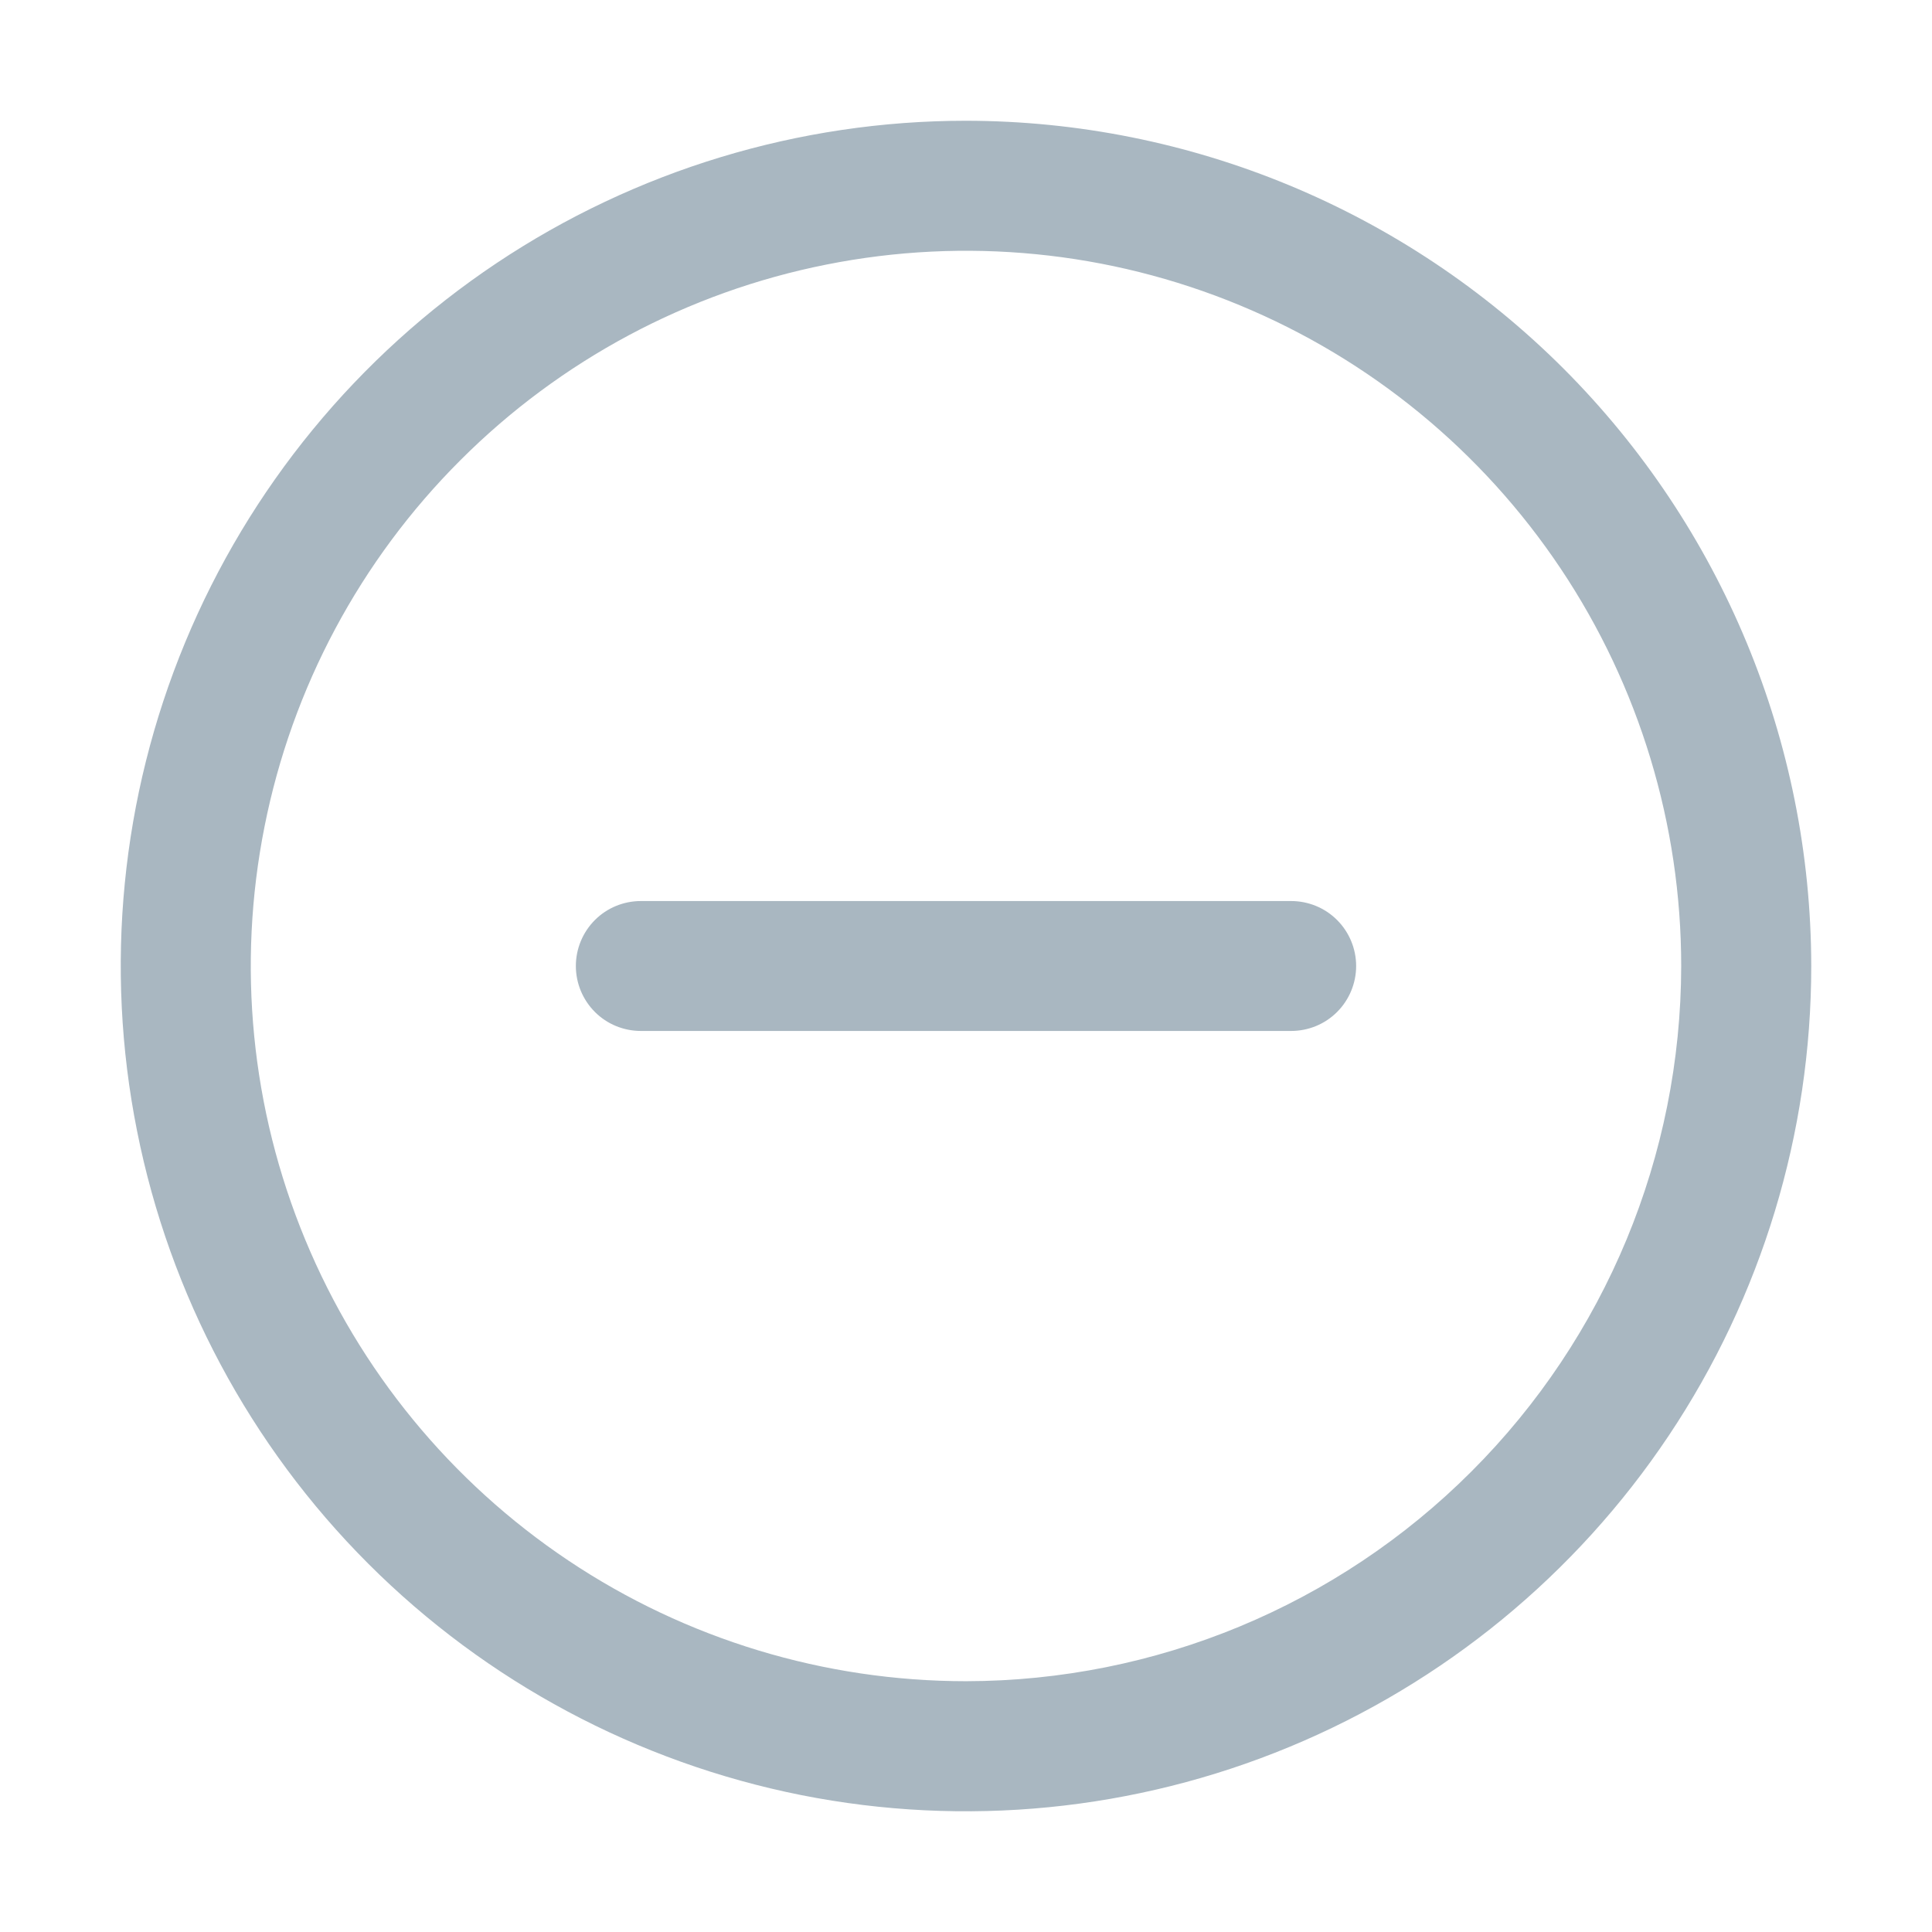
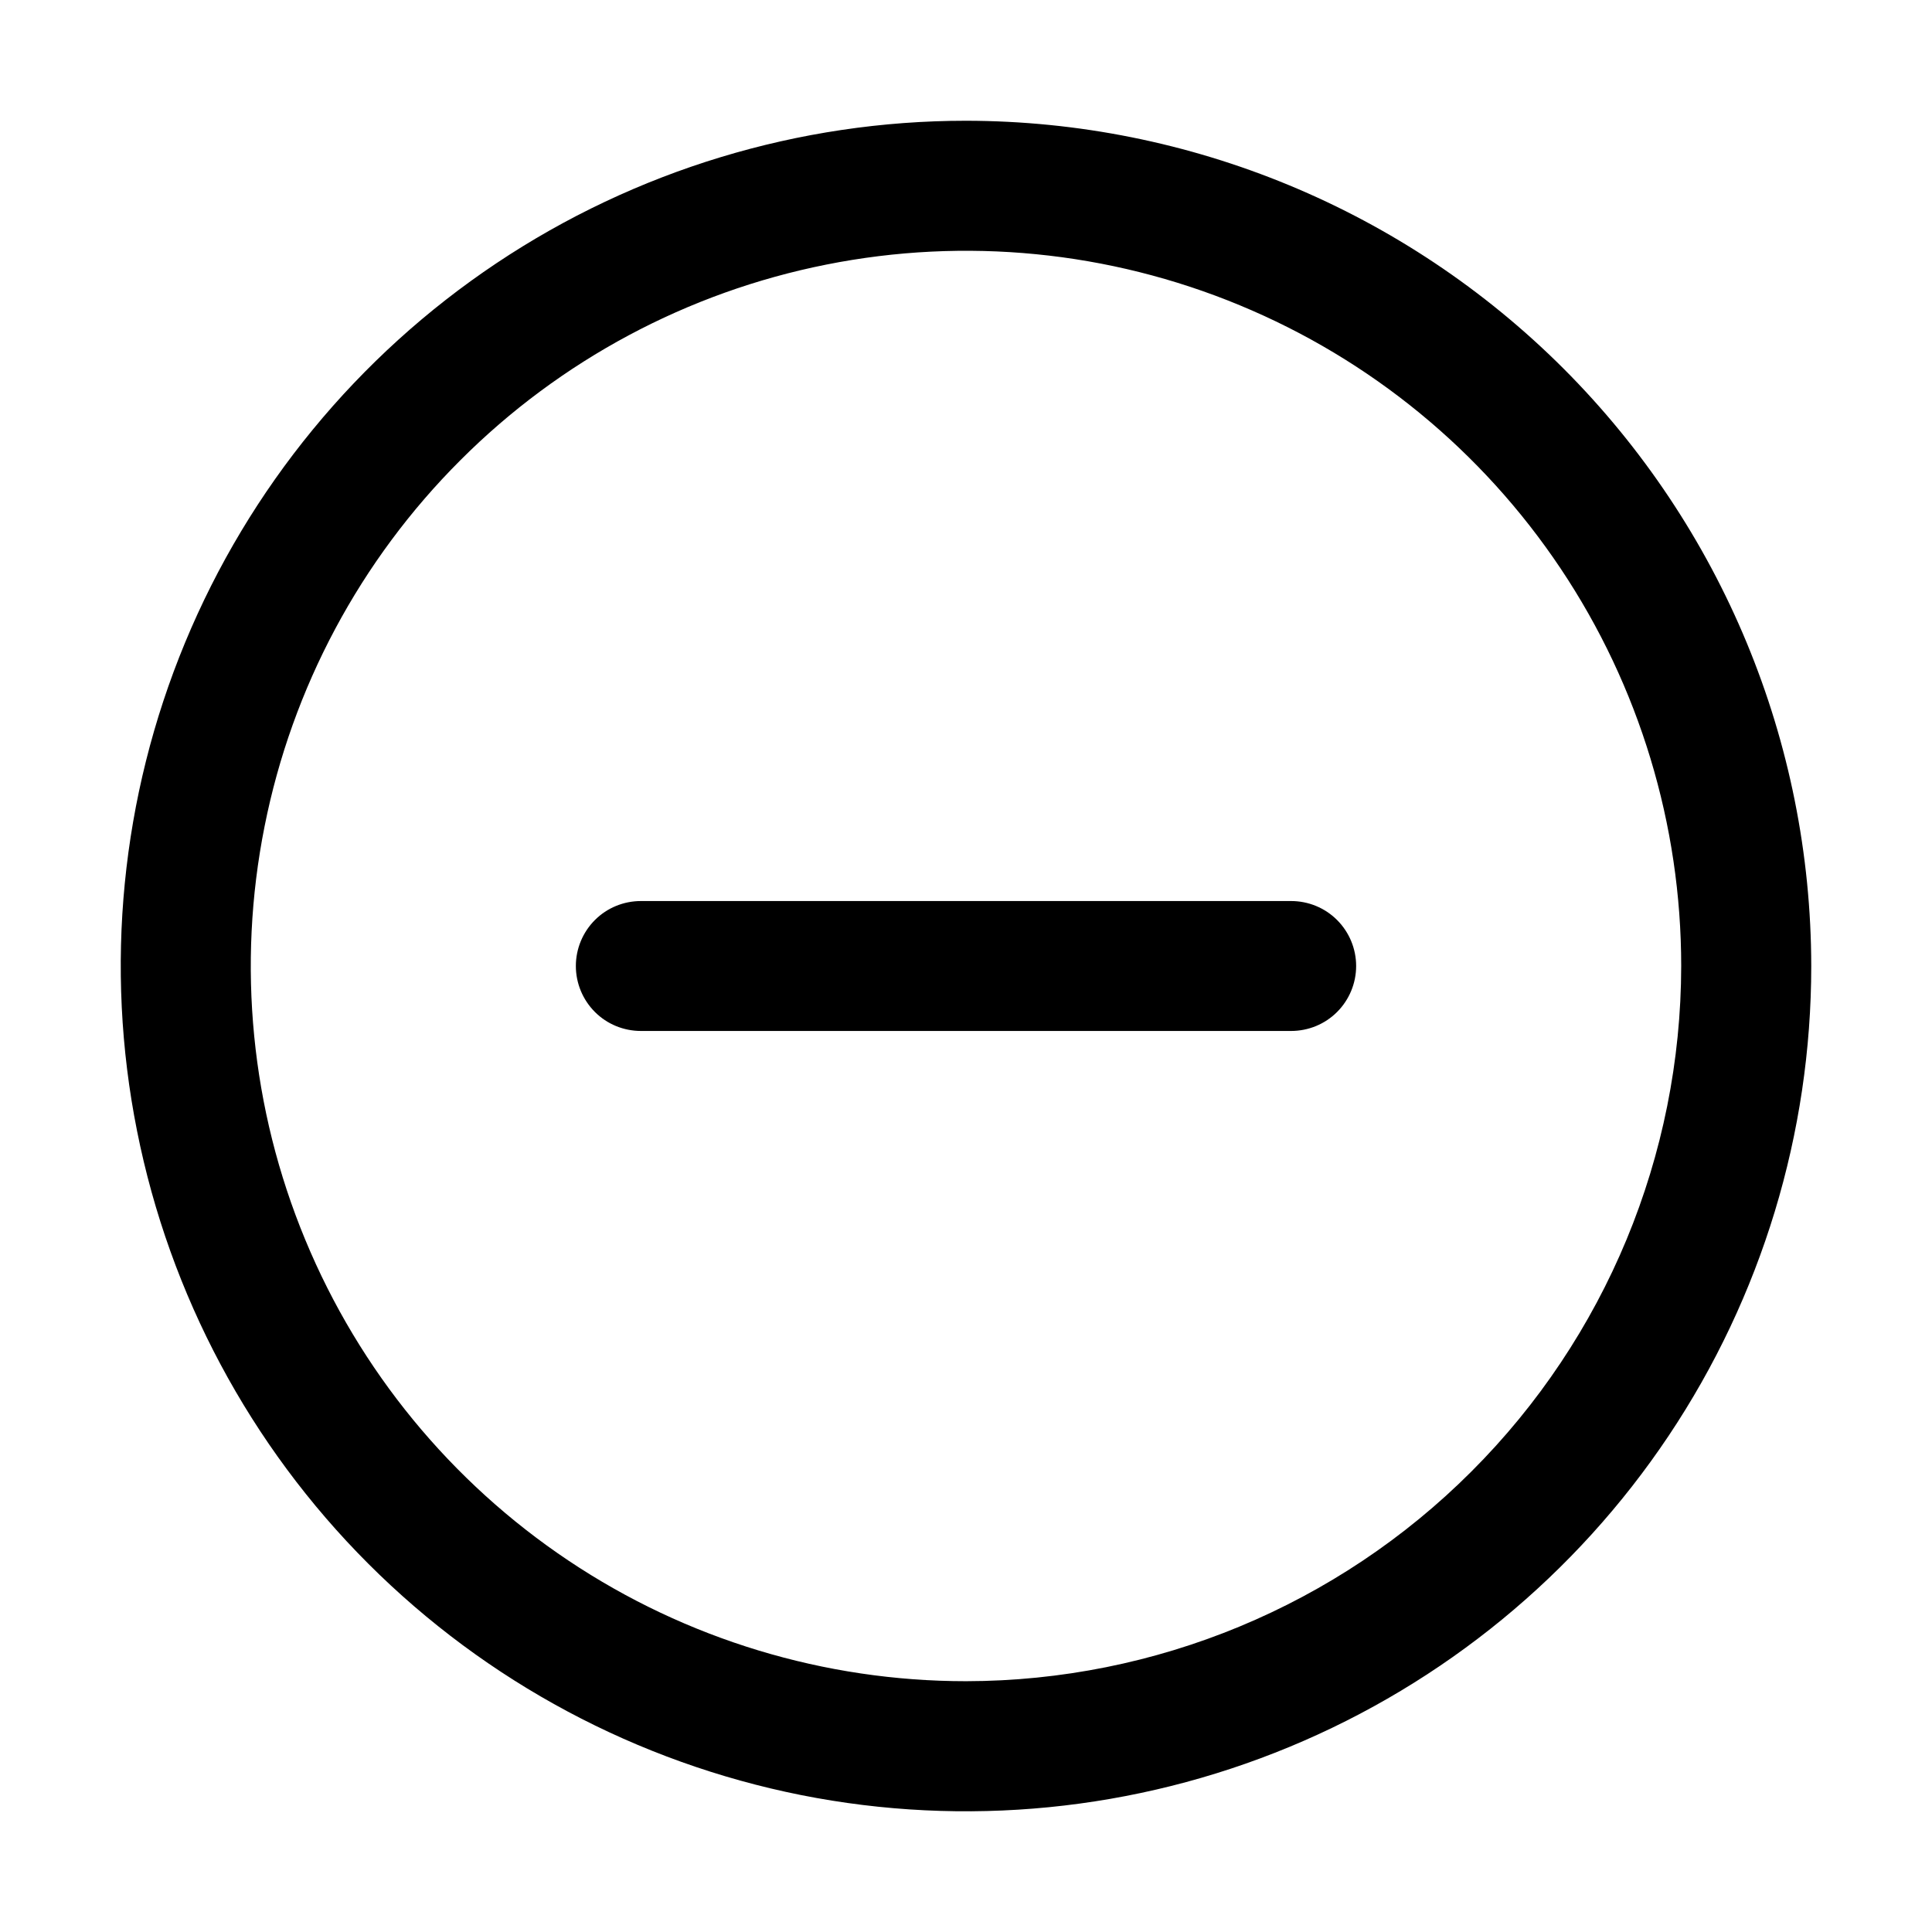
<svg xmlns="http://www.w3.org/2000/svg" width="16" height="16" viewBox="0 0 16 16" fill="none">
-   <path d="M11.231 8C11.231 8.143 11.174 8.28 11.073 8.381C10.972 8.482 10.835 8.538 10.692 8.538H5.308C5.165 8.538 5.028 8.482 4.927 8.381C4.826 8.28 4.769 8.143 4.769 8C4.769 7.857 4.826 7.72 4.927 7.619C5.028 7.518 5.165 7.462 5.308 7.462H10.692C10.835 7.462 10.972 7.518 11.073 7.619C11.174 7.72 11.231 7.857 11.231 8ZM15 8C15 9.384 14.589 10.738 13.82 11.889C13.051 13.04 11.958 13.937 10.679 14.467C9.4 14.997 7.992 15.136 6.634 14.866C5.277 14.595 4.029 13.929 3.05 12.95C2.071 11.971 1.405 10.723 1.135 9.366C0.864 8.008 1.003 6.6 1.533 5.321C2.063 4.042 2.96 2.949 4.111 2.18C5.262 1.411 6.616 1 8 1C9.856 1.002 11.635 1.74 12.948 3.052C14.26 4.365 14.998 6.144 15 8ZM13.923 8C13.923 6.829 13.576 5.683 12.925 4.709C12.274 3.735 11.349 2.976 10.267 2.528C9.184 2.079 7.993 1.962 6.844 2.191C5.696 2.419 4.64 2.983 3.812 3.812C2.983 4.64 2.419 5.696 2.191 6.844C1.962 7.993 2.079 9.184 2.528 10.267C2.976 11.349 3.735 12.274 4.709 12.925C5.683 13.576 6.829 13.923 8 13.923C9.57 13.921 11.076 13.297 12.186 12.186C13.297 11.076 13.921 9.57 13.923 8Z" fill="#A9B7C1" />
+   <path d="M11.231 8C11.231 8.143 11.174 8.28 11.073 8.381C10.972 8.482 10.835 8.538 10.692 8.538H5.308C5.165 8.538 5.028 8.482 4.927 8.381C4.826 8.28 4.769 8.143 4.769 8C4.769 7.857 4.826 7.72 4.927 7.619C5.028 7.518 5.165 7.462 5.308 7.462H10.692C10.835 7.462 10.972 7.518 11.073 7.619C11.174 7.72 11.231 7.857 11.231 8ZM15 8C15 9.384 14.589 10.738 13.82 11.889C13.051 13.04 11.958 13.937 10.679 14.467C9.4 14.997 7.992 15.136 6.634 14.866C5.277 14.595 4.029 13.929 3.05 12.95C2.071 11.971 1.405 10.723 1.135 9.366C0.864 8.008 1.003 6.6 1.533 5.321C2.063 4.042 2.96 2.949 4.111 2.18C5.262 1.411 6.616 1 8 1C9.856 1.002 11.635 1.74 12.948 3.052C14.26 4.365 14.998 6.144 15 8ZM13.923 8C13.923 6.829 13.576 5.683 12.925 4.709C12.274 3.735 11.349 2.976 10.267 2.528C9.184 2.079 7.993 1.962 6.844 2.191C5.696 2.419 4.64 2.983 3.812 3.812C2.983 4.64 2.419 5.696 2.191 6.844C1.962 7.993 2.079 9.184 2.528 10.267C2.976 11.349 3.735 12.274 4.709 12.925C5.683 13.576 6.829 13.923 8 13.923C9.57 13.921 11.076 13.297 12.186 12.186C13.297 11.076 13.921 9.57 13.923 8Z" fill="currentColor" />
</svg>
